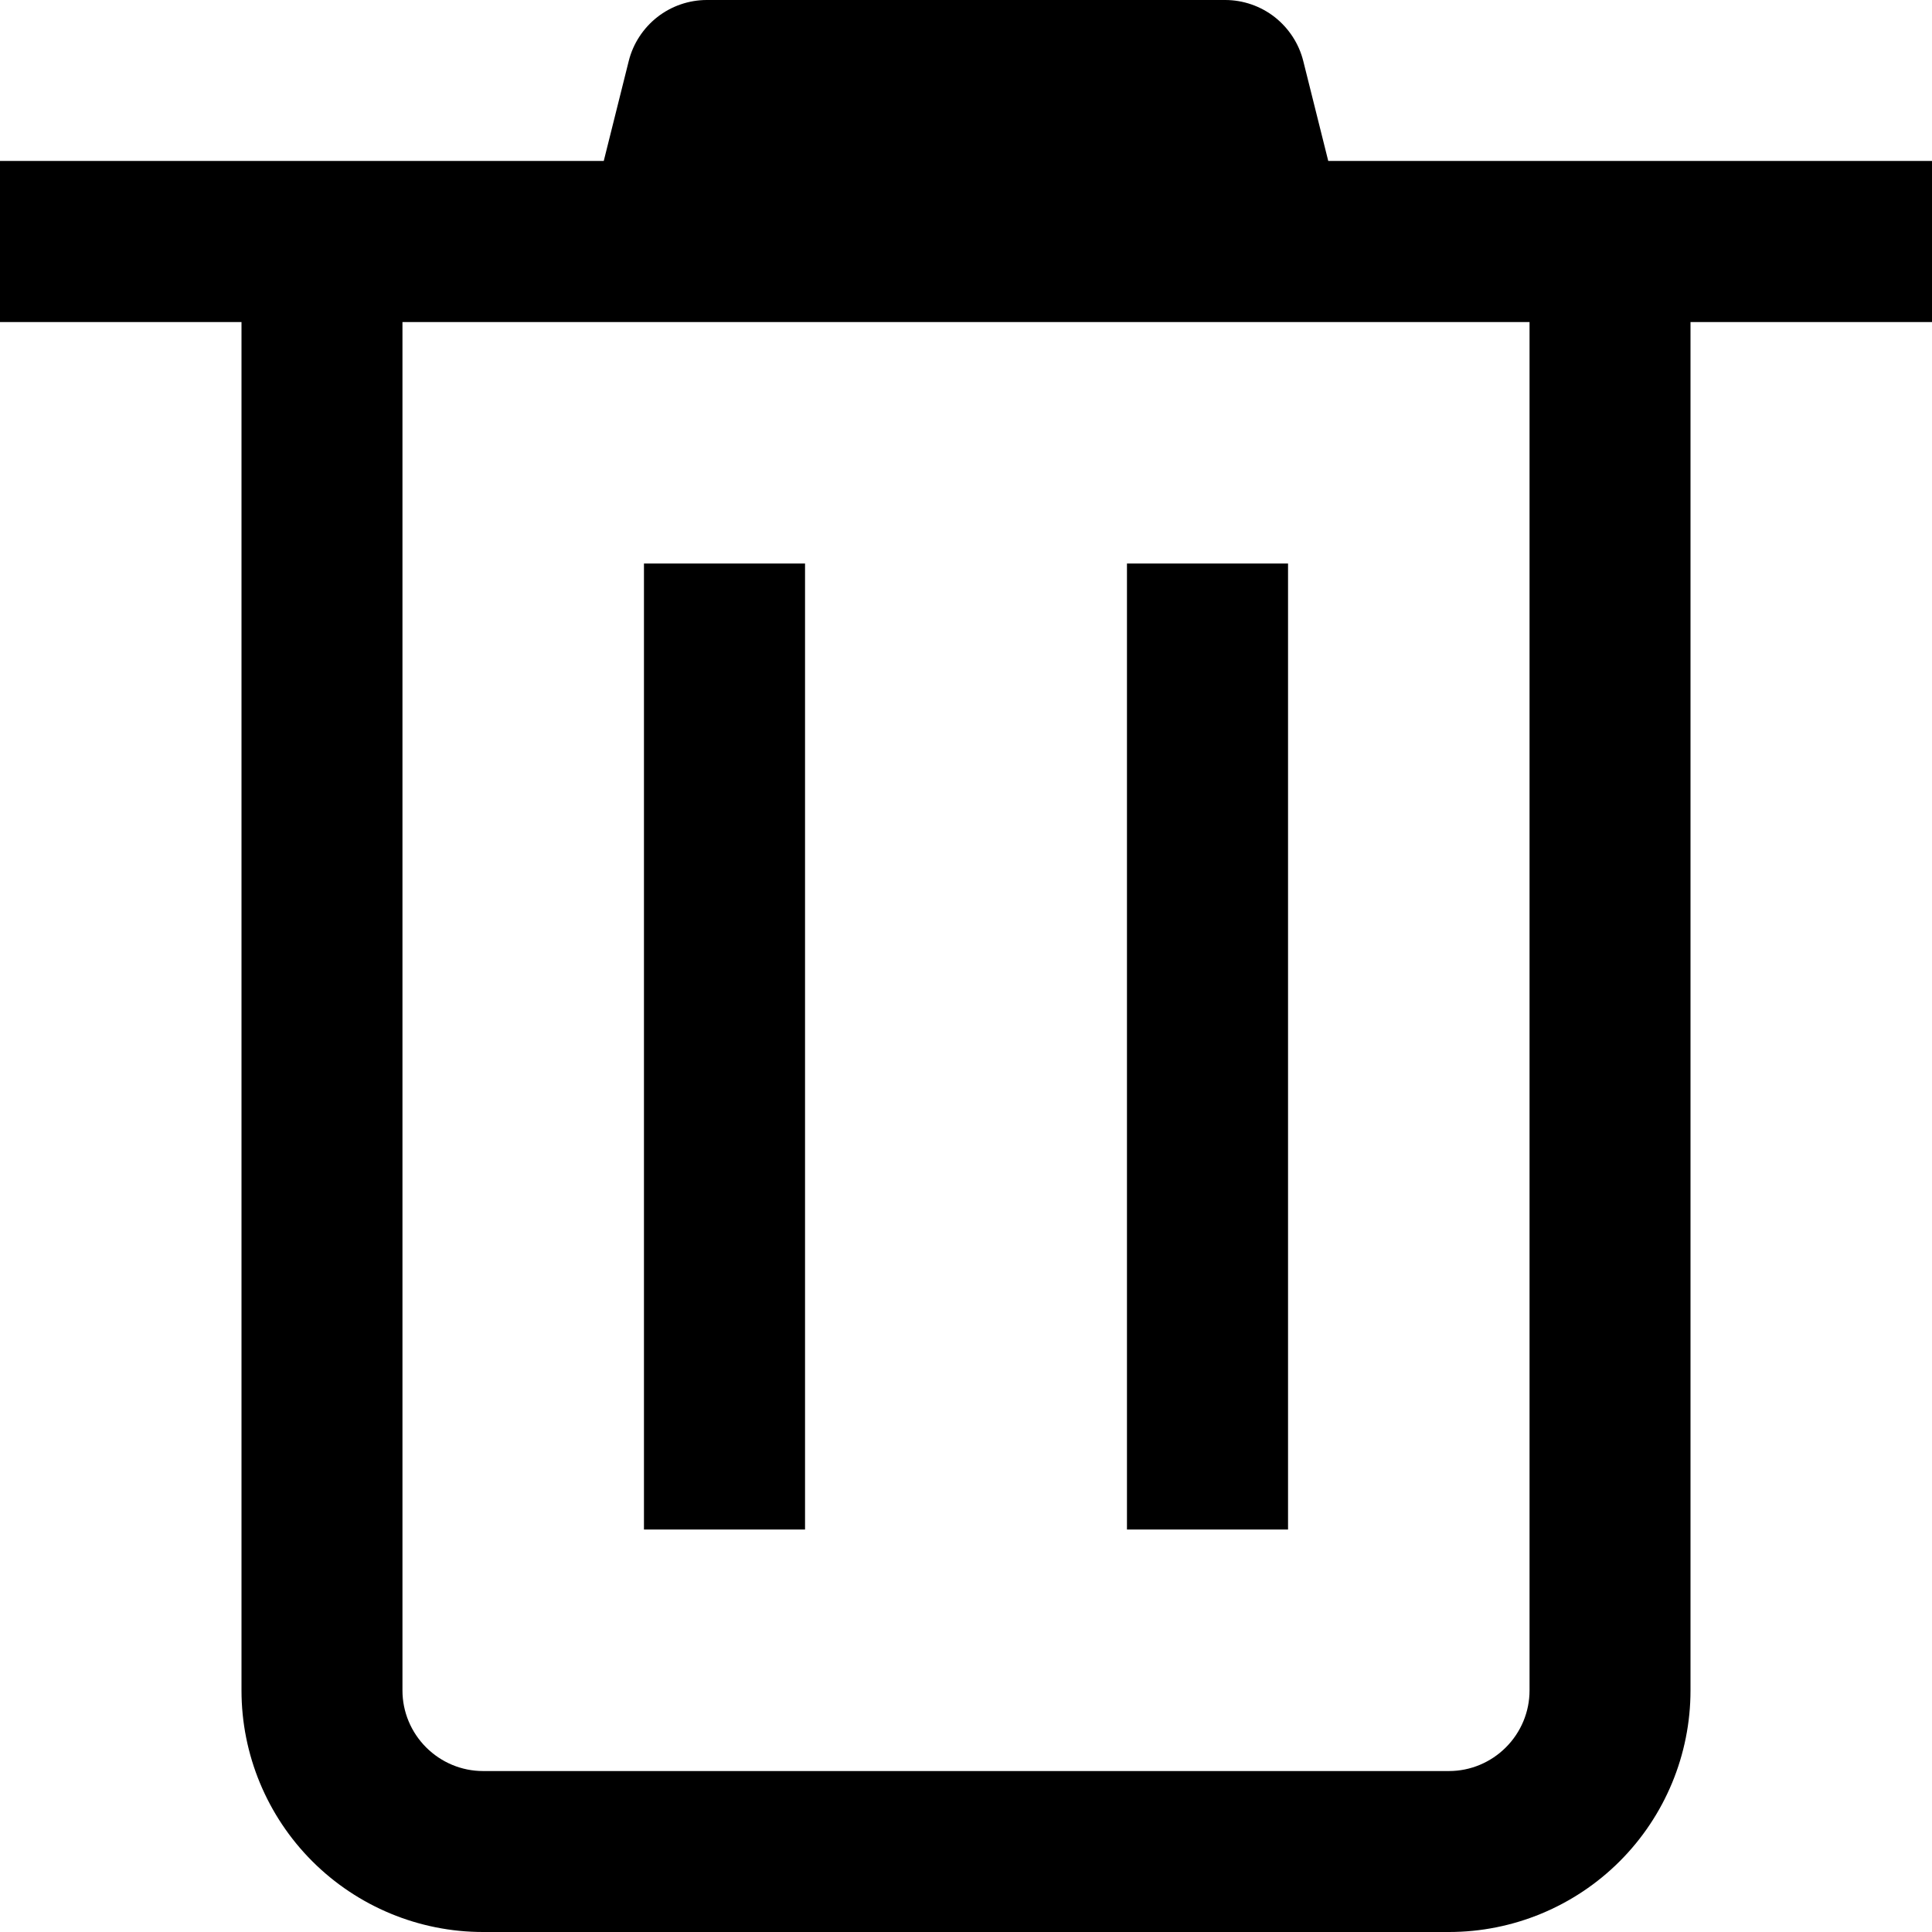
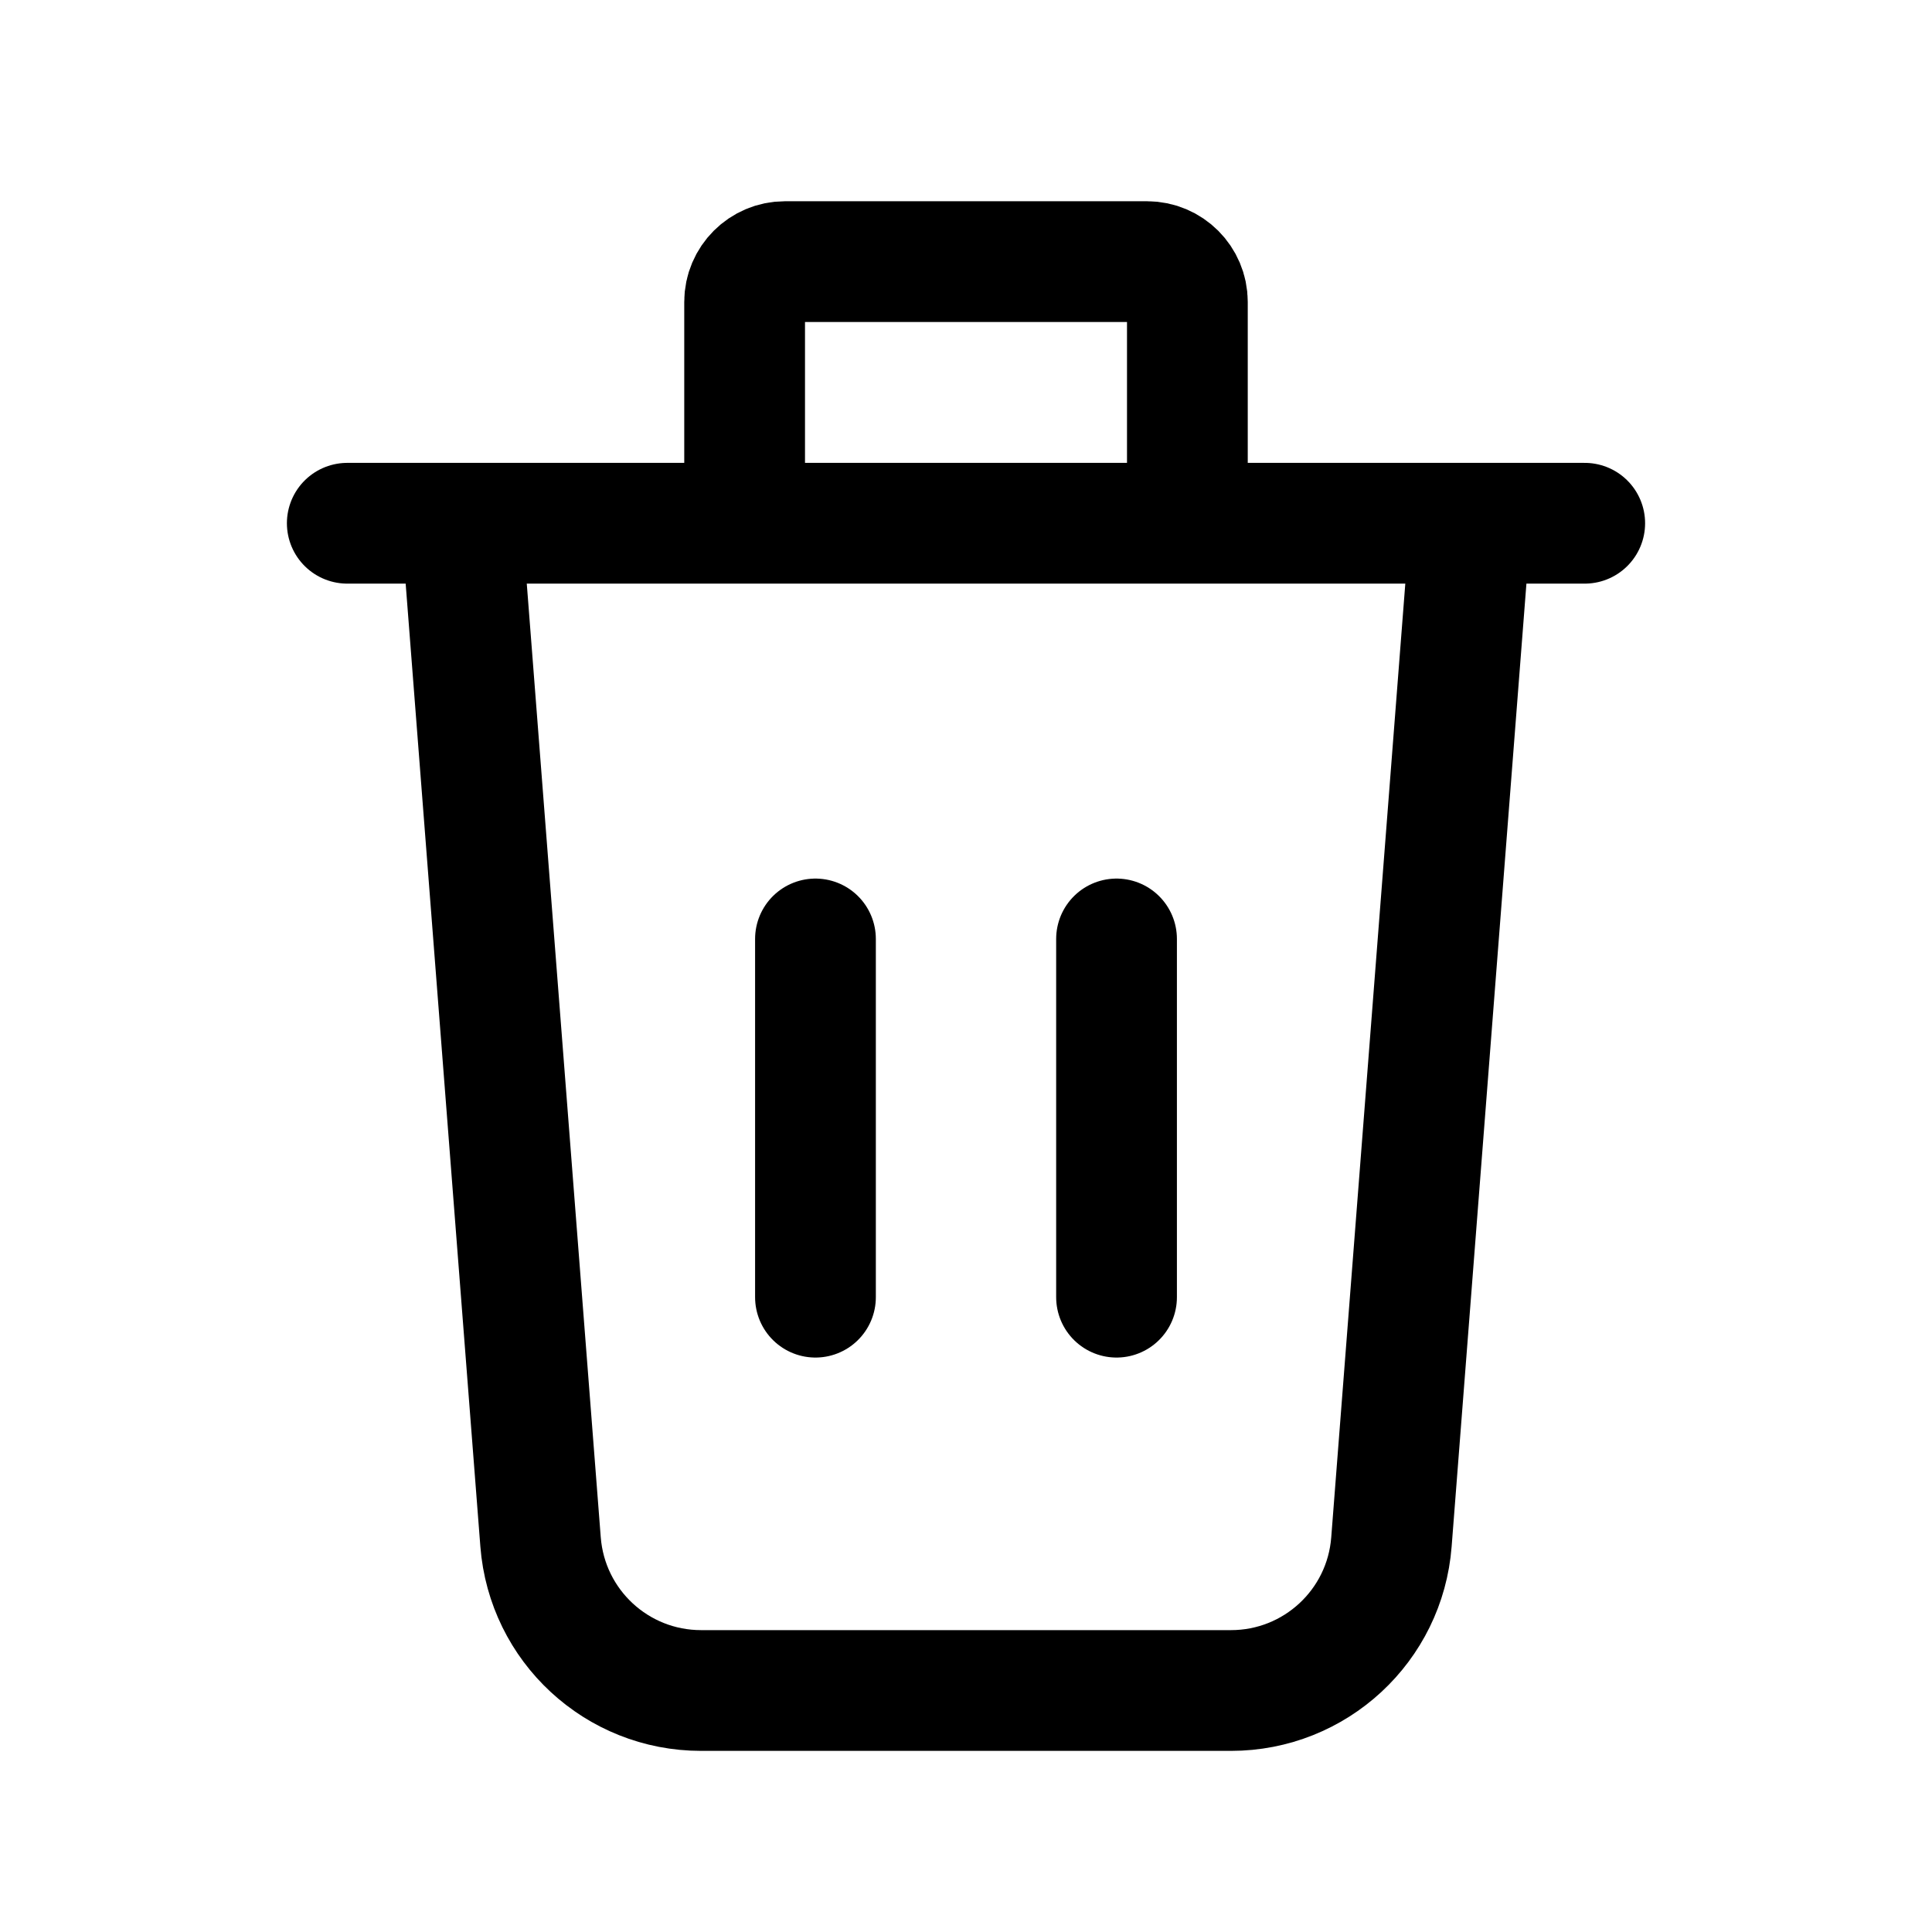
- <svg xmlns="http://www.w3.org/2000/svg" width="16" height="16" viewBox="0 0 16 16" fill="none">
-   <path fill-rule="evenodd" clip-rule="evenodd" d="M5.854 0H10.146C10.295 3.90696e-06 10.439 0.05 10.556 0.141C10.673 0.233 10.757 0.361 10.793 0.505L11 1.333H13.333H16V2.667H14V14C14 14.53 13.789 15.039 13.414 15.414C13.039 15.789 12.53 16 12 16H4C3.47 16 2.961 15.789 2.586 15.414C2.211 15.039 2 14.53 2 14V2.667H0V1.333H2.667H5L5.207 0.505C5.243 0.361 5.327 0.233 5.444 0.141C5.561 0.05 5.705 3.90696e-06 5.854 0ZM11.333 2.667H4.667H3.333V14C3.333 14.177 3.404 14.346 3.529 14.471C3.654 14.596 3.823 14.667 4 14.667H12C12.177 14.667 12.346 14.596 12.471 14.471C12.596 14.346 12.667 14.177 12.667 14V2.667H11.333ZM5.333 4.667V12.667H6.667V4.667H5.333ZM9.333 12.667V4.667H10.667V12.667H9.333Z" fill="black" />
+ <svg xmlns="http://www.w3.org/2000/svg" width="24" height="24" viewBox="0 0 24 24" fill="none">
+   <path d="M18.237 6.896L17.285 19.154C17.205 20.197 16.336 21 15.292 21H8.709C7.664 21 6.796 20.197 6.715 19.154L5.764 6.896M4.314 6.5H19.686M13.87 11.664V16.114M10.13 11.664V16.114M9.25 6V3.75C9.25 3.475 9.475 3.25 9.75 3.25H14.25C14.525 3.25 14.75 3.475 14.75 3.75V6" stroke="currentColor" stroke-width="1.5" stroke-linecap="round" stroke-linejoin="round" />
</svg>
